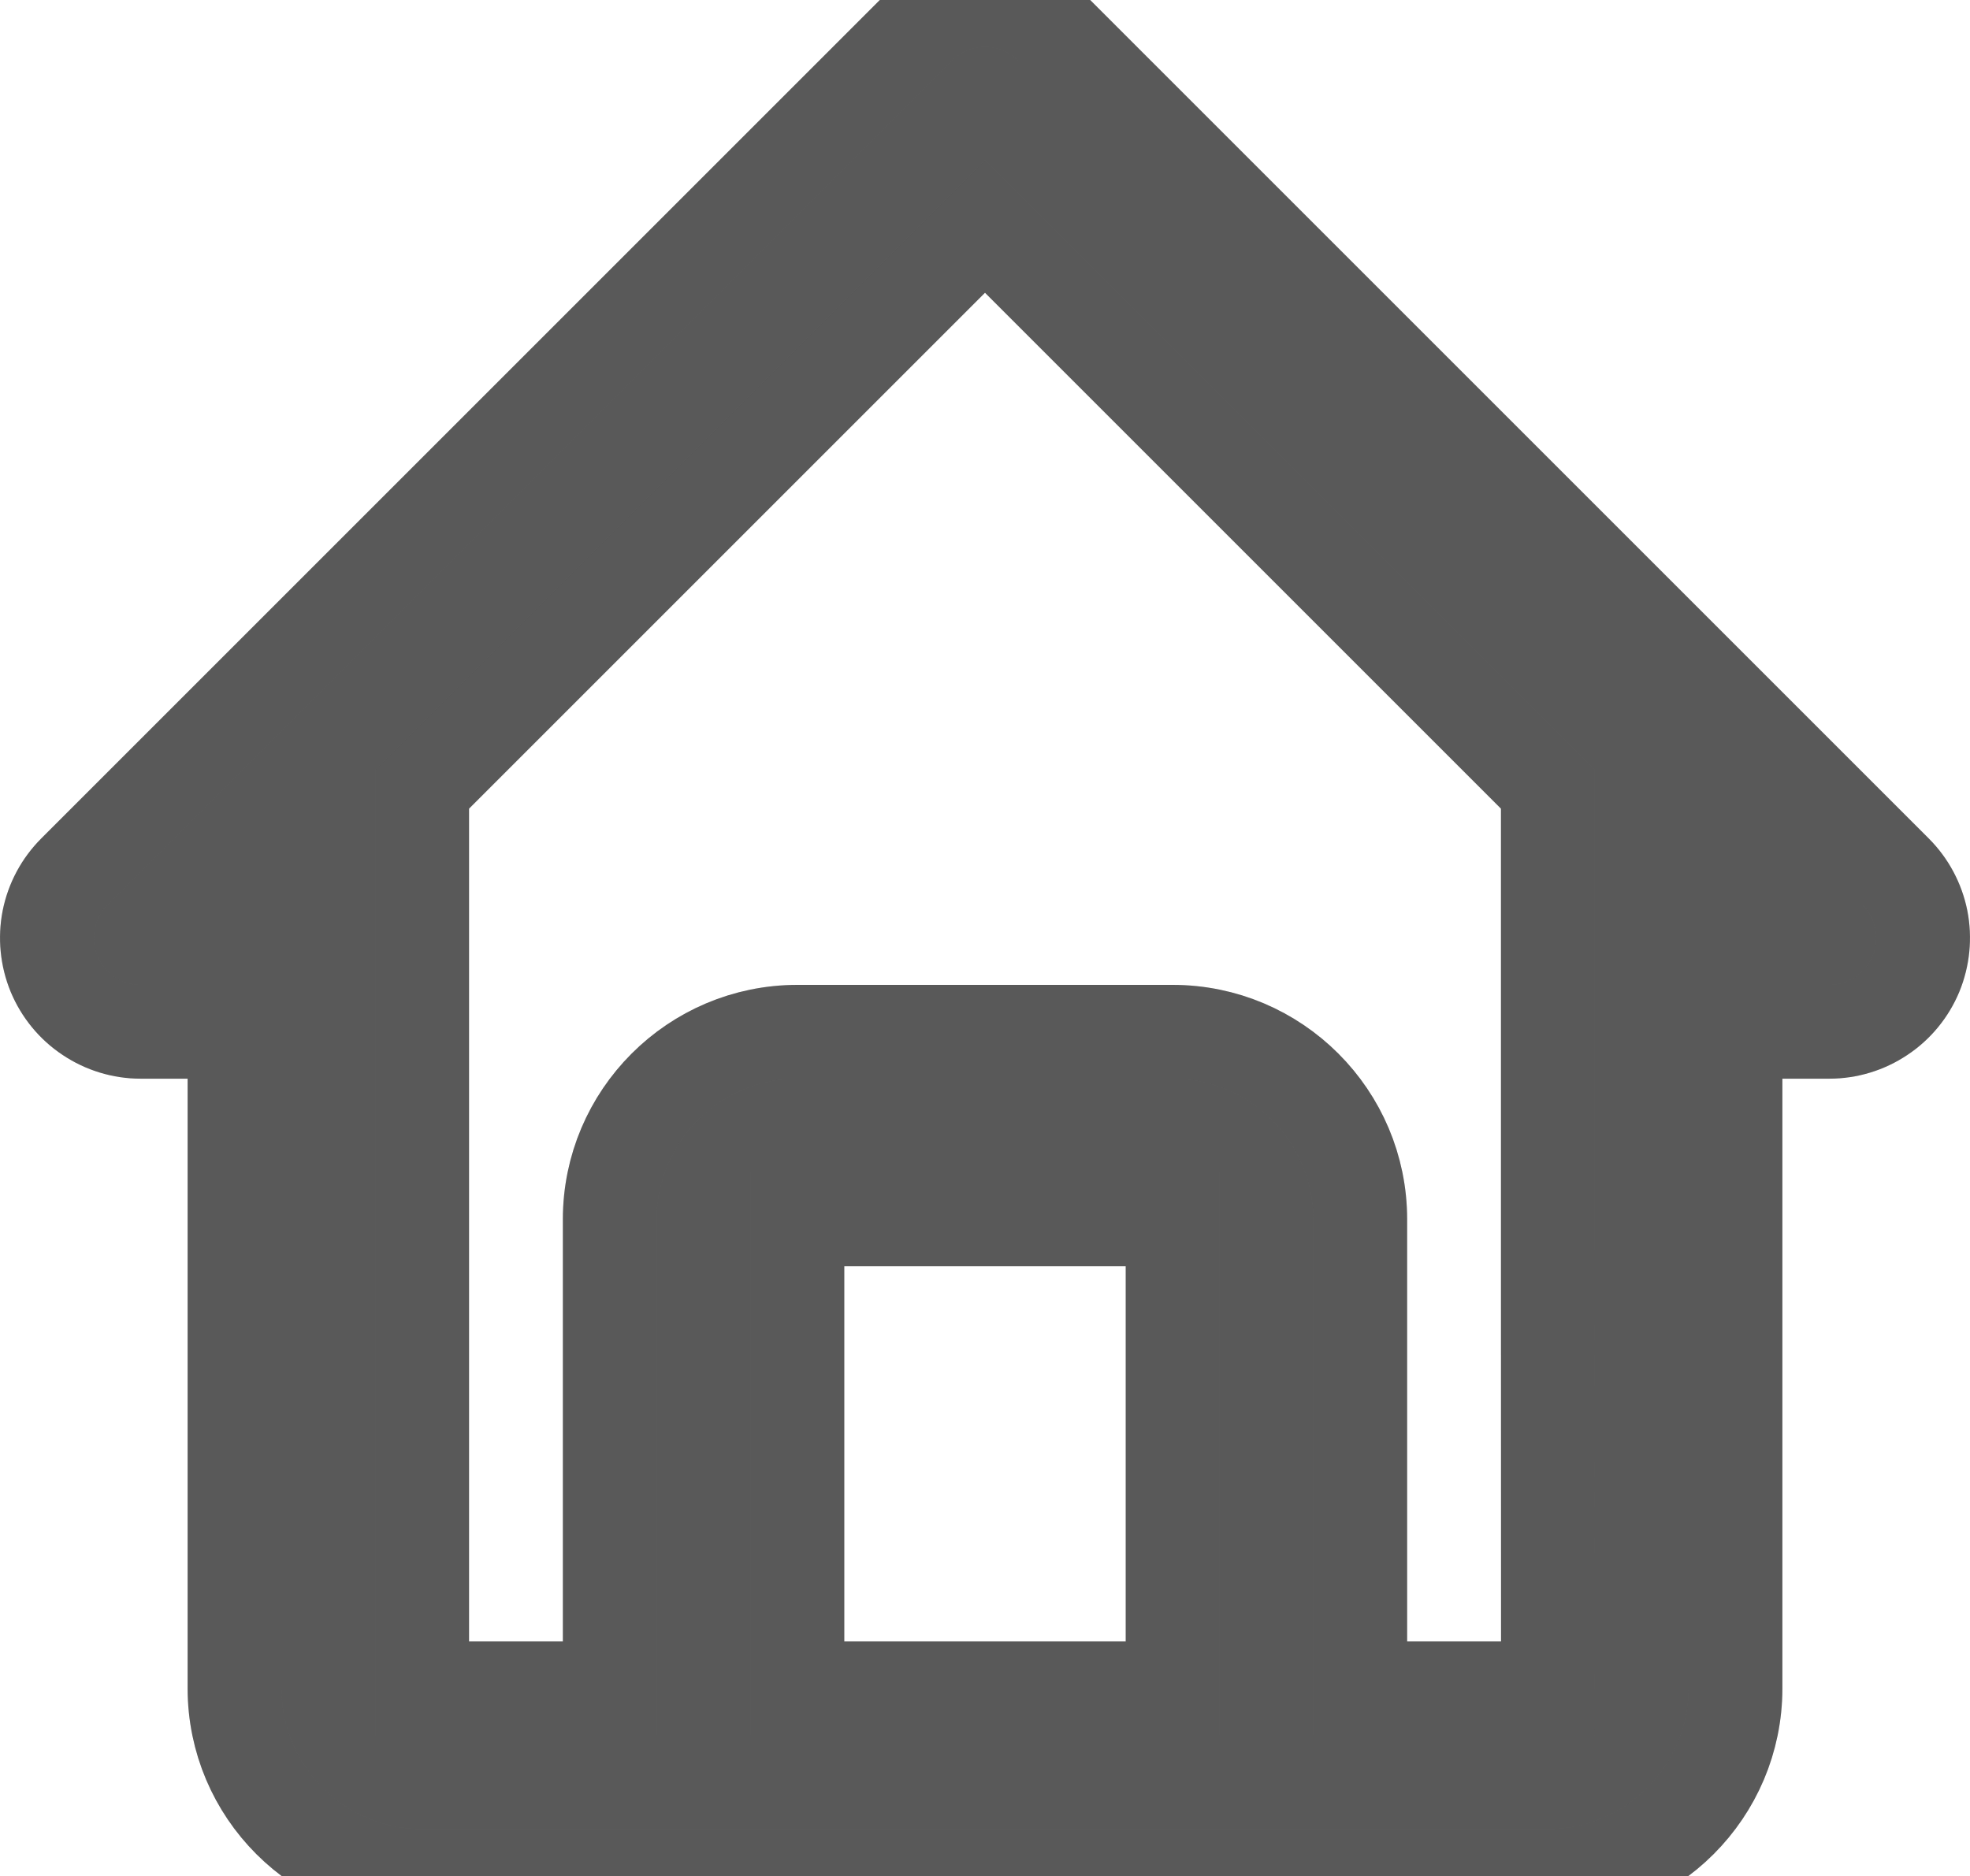
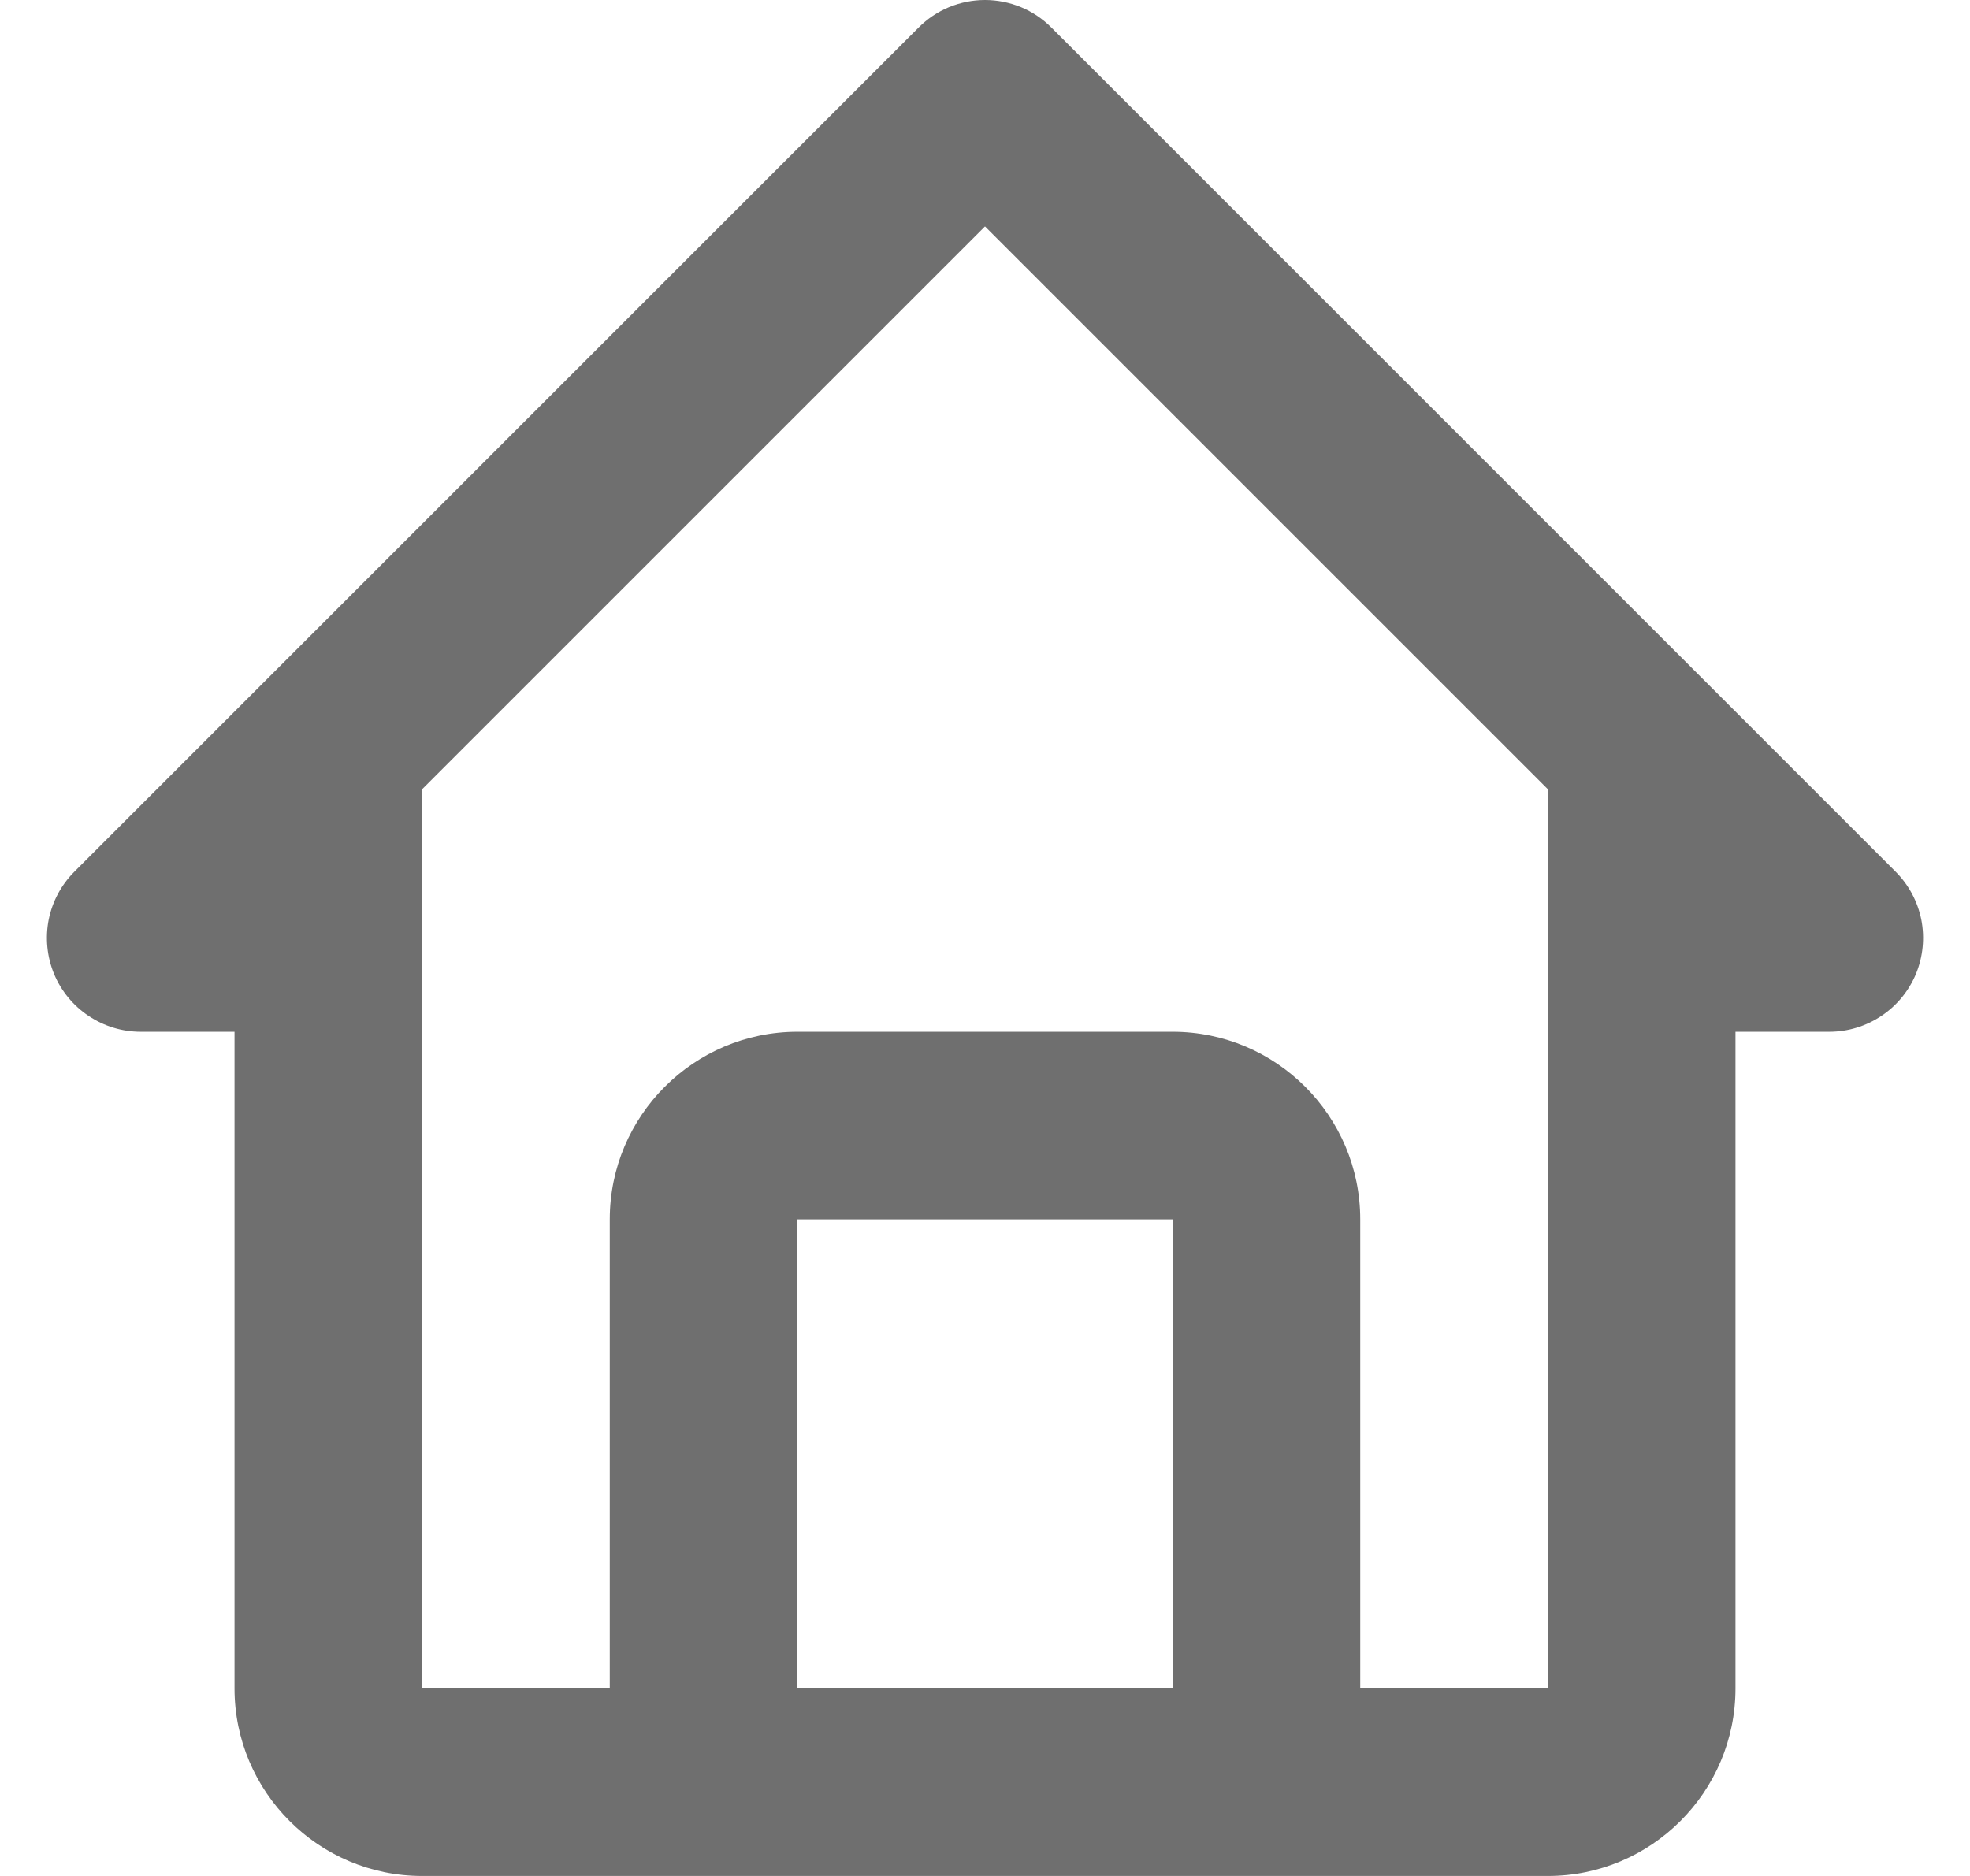
<svg xmlns="http://www.w3.org/2000/svg" width="21" height="20" viewBox="0 0 21 20" fill="none">
  <path d="M1.5 11H2.5V18C2.5 19.103 3.397 20 4.5 20H16.5C17.603 20 18.5 19.103 18.5 18V11H19.5C19.698 11 19.891 10.941 20.055 10.831C20.22 10.722 20.348 10.565 20.424 10.383C20.499 10.2 20.519 9.999 20.481 9.805C20.442 9.611 20.347 9.433 20.207 9.293L11.207 0.293C11.114 0.2 11.004 0.126 10.883 0.076C10.761 0.026 10.631 -0 10.5 -0C10.369 -0 10.239 0.026 10.117 0.076C9.996 0.126 9.886 0.2 9.793 0.293L0.793 9.293C0.653 9.433 0.558 9.611 0.519 9.805C0.481 9.999 0.501 10.2 0.576 10.383C0.652 10.565 0.78 10.722 0.945 10.831C1.109 10.941 1.302 11 1.5 11ZM8.5 18V13H12.5V18H8.5ZM10.5 2.414L16.5 8.414V13L16.501 18H14.5V13C14.5 11.897 13.603 11 12.5 11H8.5C7.397 11 6.5 11.897 6.5 13V18H4.5V8.414L10.5 2.414Z" fill="#6F6F6F" />
-   <path d="M1.5 11H2.5V18C2.5 19.103 3.397 20 4.5 20H16.5C17.603 20 18.5 19.103 18.5 18V11H19.5C19.698 11 19.891 10.941 20.055 10.831C20.22 10.722 20.348 10.565 20.424 10.383C20.499 10.2 20.519 9.999 20.481 9.805C20.442 9.611 20.347 9.433 20.207 9.293L11.207 0.293C11.114 0.2 11.004 0.126 10.883 0.076C10.761 0.026 10.631 -0 10.5 -0C10.369 -0 10.239 0.026 10.117 0.076C9.996 0.126 9.886 0.2 9.793 0.293L0.793 9.293C0.653 9.433 0.558 9.611 0.519 9.805C0.481 9.999 0.501 10.2 0.576 10.383C0.652 10.565 0.78 10.722 0.945 10.831C1.109 10.941 1.302 11 1.5 11ZM8.5 18V13H12.5V18H8.5ZM10.5 2.414L16.5 8.414V13L16.501 18H14.5V13C14.5 11.897 13.603 11 12.5 11H8.5C7.397 11 6.5 11.897 6.5 13V18H4.5V8.414L10.5 2.414Z" fill="black" fill-opacity="0.2" />
-   <path d="M1.5 11H2.5V18C2.5 19.103 3.397 20 4.5 20H16.5C17.603 20 18.5 19.103 18.5 18V11H19.5C19.698 11 19.891 10.941 20.055 10.831C20.22 10.722 20.348 10.565 20.424 10.383C20.499 10.2 20.519 9.999 20.481 9.805C20.442 9.611 20.347 9.433 20.207 9.293L11.207 0.293C11.114 0.2 11.004 0.126 10.883 0.076C10.761 0.026 10.631 -0 10.5 -0C10.369 -0 10.239 0.026 10.117 0.076C9.996 0.126 9.886 0.2 9.793 0.293L0.793 9.293C0.653 9.433 0.558 9.611 0.519 9.805C0.481 9.999 0.501 10.2 0.576 10.383C0.652 10.565 0.78 10.722 0.945 10.831C1.109 10.941 1.302 11 1.5 11ZM8.5 18V13H12.5V18H8.5ZM10.5 2.414L16.5 8.414V13L16.501 18H14.5V13C14.5 11.897 13.603 11 12.5 11H8.5C7.397 11 6.5 11.897 6.5 13V18H4.5V8.414L10.5 2.414Z" stroke="#6F6F6F" />
-   <path d="M1.5 11H2.5V18C2.5 19.103 3.397 20 4.5 20H16.5C17.603 20 18.5 19.103 18.5 18V11H19.5C19.698 11 19.891 10.941 20.055 10.831C20.22 10.722 20.348 10.565 20.424 10.383C20.499 10.2 20.519 9.999 20.481 9.805C20.442 9.611 20.347 9.433 20.207 9.293L11.207 0.293C11.114 0.2 11.004 0.126 10.883 0.076C10.761 0.026 10.631 -0 10.5 -0C10.369 -0 10.239 0.026 10.117 0.076C9.996 0.126 9.886 0.2 9.793 0.293L0.793 9.293C0.653 9.433 0.558 9.611 0.519 9.805C0.481 9.999 0.501 10.2 0.576 10.383C0.652 10.565 0.78 10.722 0.945 10.831C1.109 10.941 1.302 11 1.5 11ZM8.5 18V13H12.5V18H8.5ZM10.5 2.414L16.5 8.414V13L16.501 18H14.5V13C14.5 11.897 13.603 11 12.5 11H8.5C7.397 11 6.5 11.897 6.5 13V18H4.5V8.414L10.5 2.414Z" stroke="black" stroke-opacity="0.2" />
</svg>
